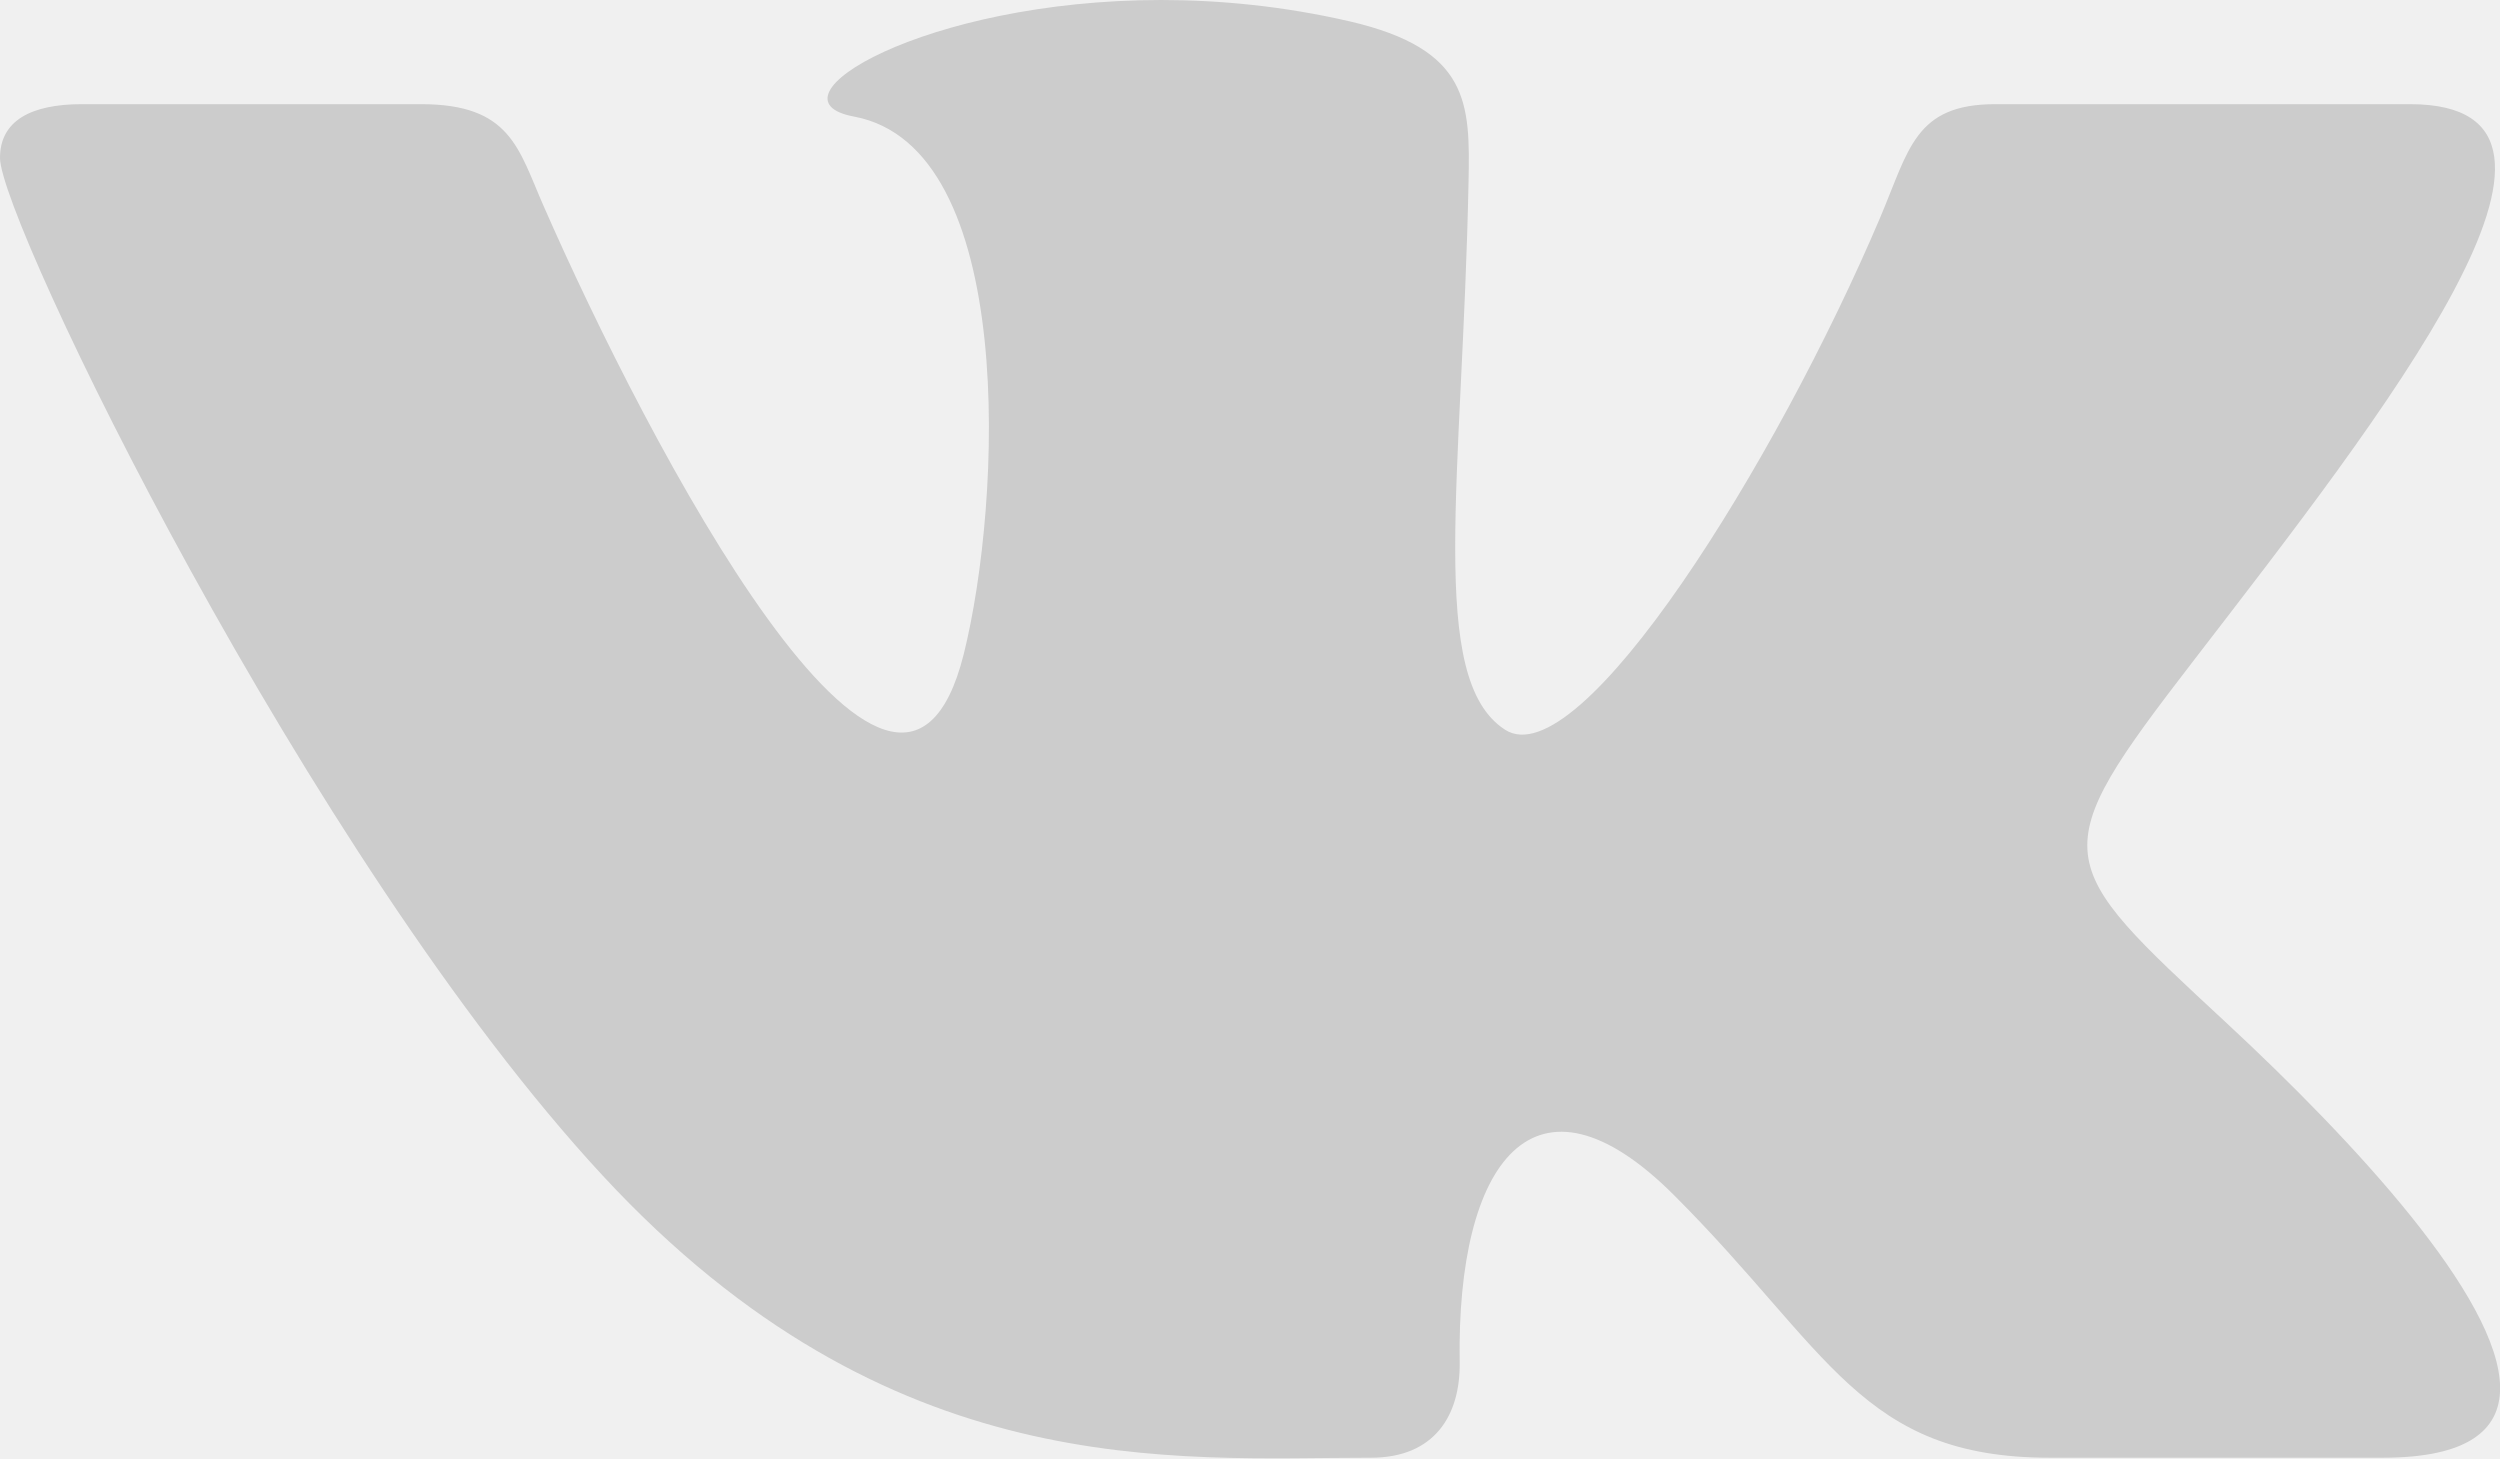
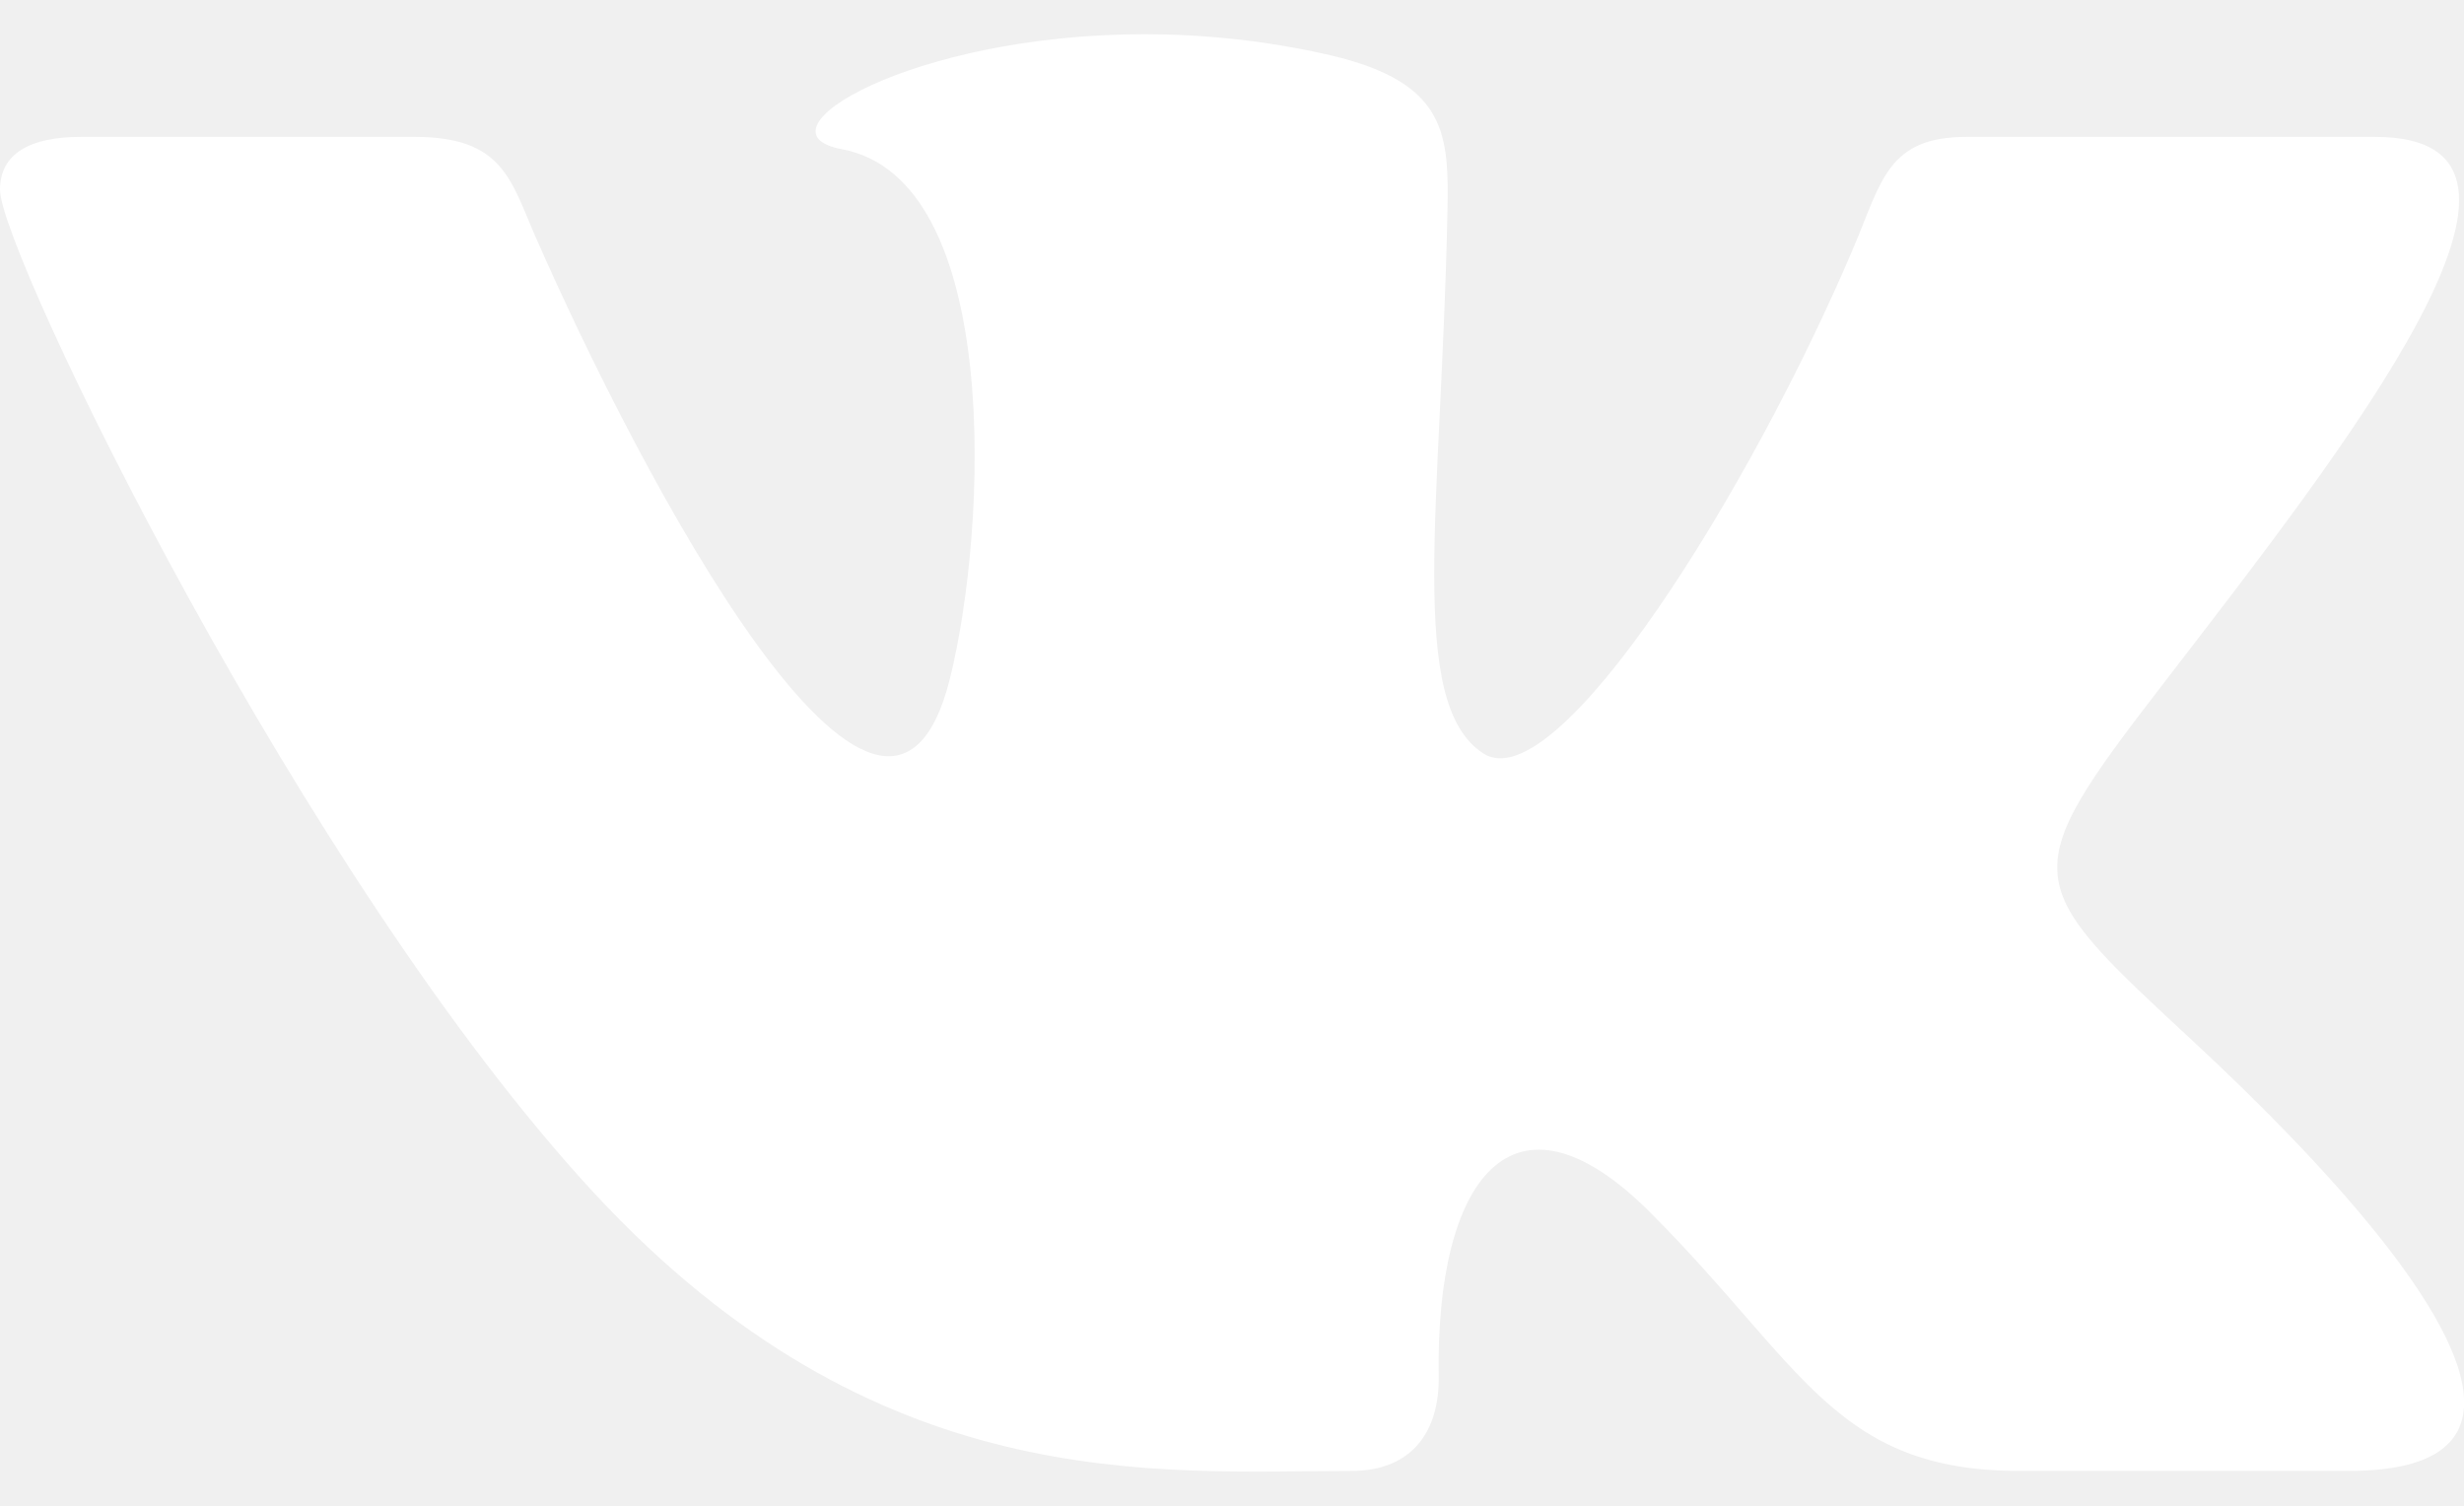
- <svg xmlns="http://www.w3.org/2000/svg" width="24" height="14" viewBox="0 0 24 14" fill="none">
-   <path d="M13.162 13.994C13.771 13.994 14.02 13.588 14.013 13.079C13.982 11.162 14.727 10.13 16.072 11.475C17.56 12.963 17.868 13.994 19.675 13.994H22.875C23.683 13.994 24.001 13.734 24.001 13.326C24.001 12.463 22.58 10.94 21.376 9.822C19.69 8.257 19.611 8.22 21.063 6.336C22.864 3.997 25.22 1 23.136 1H19.155C18.383 1 18.327 1.435 18.052 2.083C17.057 4.43 15.166 7.47 14.448 7.005C13.697 6.52 14.041 4.599 14.098 1.744C14.113 0.99 14.109 0.473 12.957 0.205C12.328 0.06 11.716 0 11.148 0C8.875 0 7.307 0.953 8.198 1.119C9.769 1.412 9.618 4.811 9.252 6.279C8.614 8.835 6.216 4.255 5.217 1.974C4.976 1.426 4.902 1 4.042 1H0.787C0.295 1 0 1.16 0 1.516C0 2.118 2.96 8.236 5.786 11.286C8.542 14.261 11.266 13.994 13.162 13.994Z" fill="#CCCCCC" />
+ <svg xmlns="http://www.w3.org/2000/svg" width="36" height="22" viewBox="0 0 36 22" fill="none">
+   <path d="M19.743 21.491C20.657 21.491 21.03 20.882 21.02 20.119C20.973 17.243 22.09 15.695 24.108 17.712C26.34 19.945 26.802 21.491 29.512 21.491H34.312C35.525 21.491 36.002 21.101 36.002 20.489C36.002 19.195 33.87 16.91 32.064 15.233C29.535 12.886 29.416 12.83 31.595 10.004C34.296 6.495 37.83 2 34.704 2H28.733C27.575 2 27.491 2.652 27.078 3.624C25.585 7.145 22.749 11.705 21.672 11.008C20.546 10.28 21.061 7.399 21.147 3.116C21.169 1.985 21.163 1.21 19.436 0.807C18.492 0.59 17.574 0.5 16.722 0.5C13.312 0.5 10.96 1.929 12.297 2.179C14.653 2.618 14.427 7.716 13.878 9.918C12.921 13.752 9.324 6.883 7.825 3.461C7.464 2.639 7.353 2 6.063 2H1.181C0.443 2 0 2.24 0 2.774C0 3.677 4.44 12.854 8.679 17.429C12.813 21.892 16.899 21.491 19.743 21.491Z" fill="white" />
</svg>
